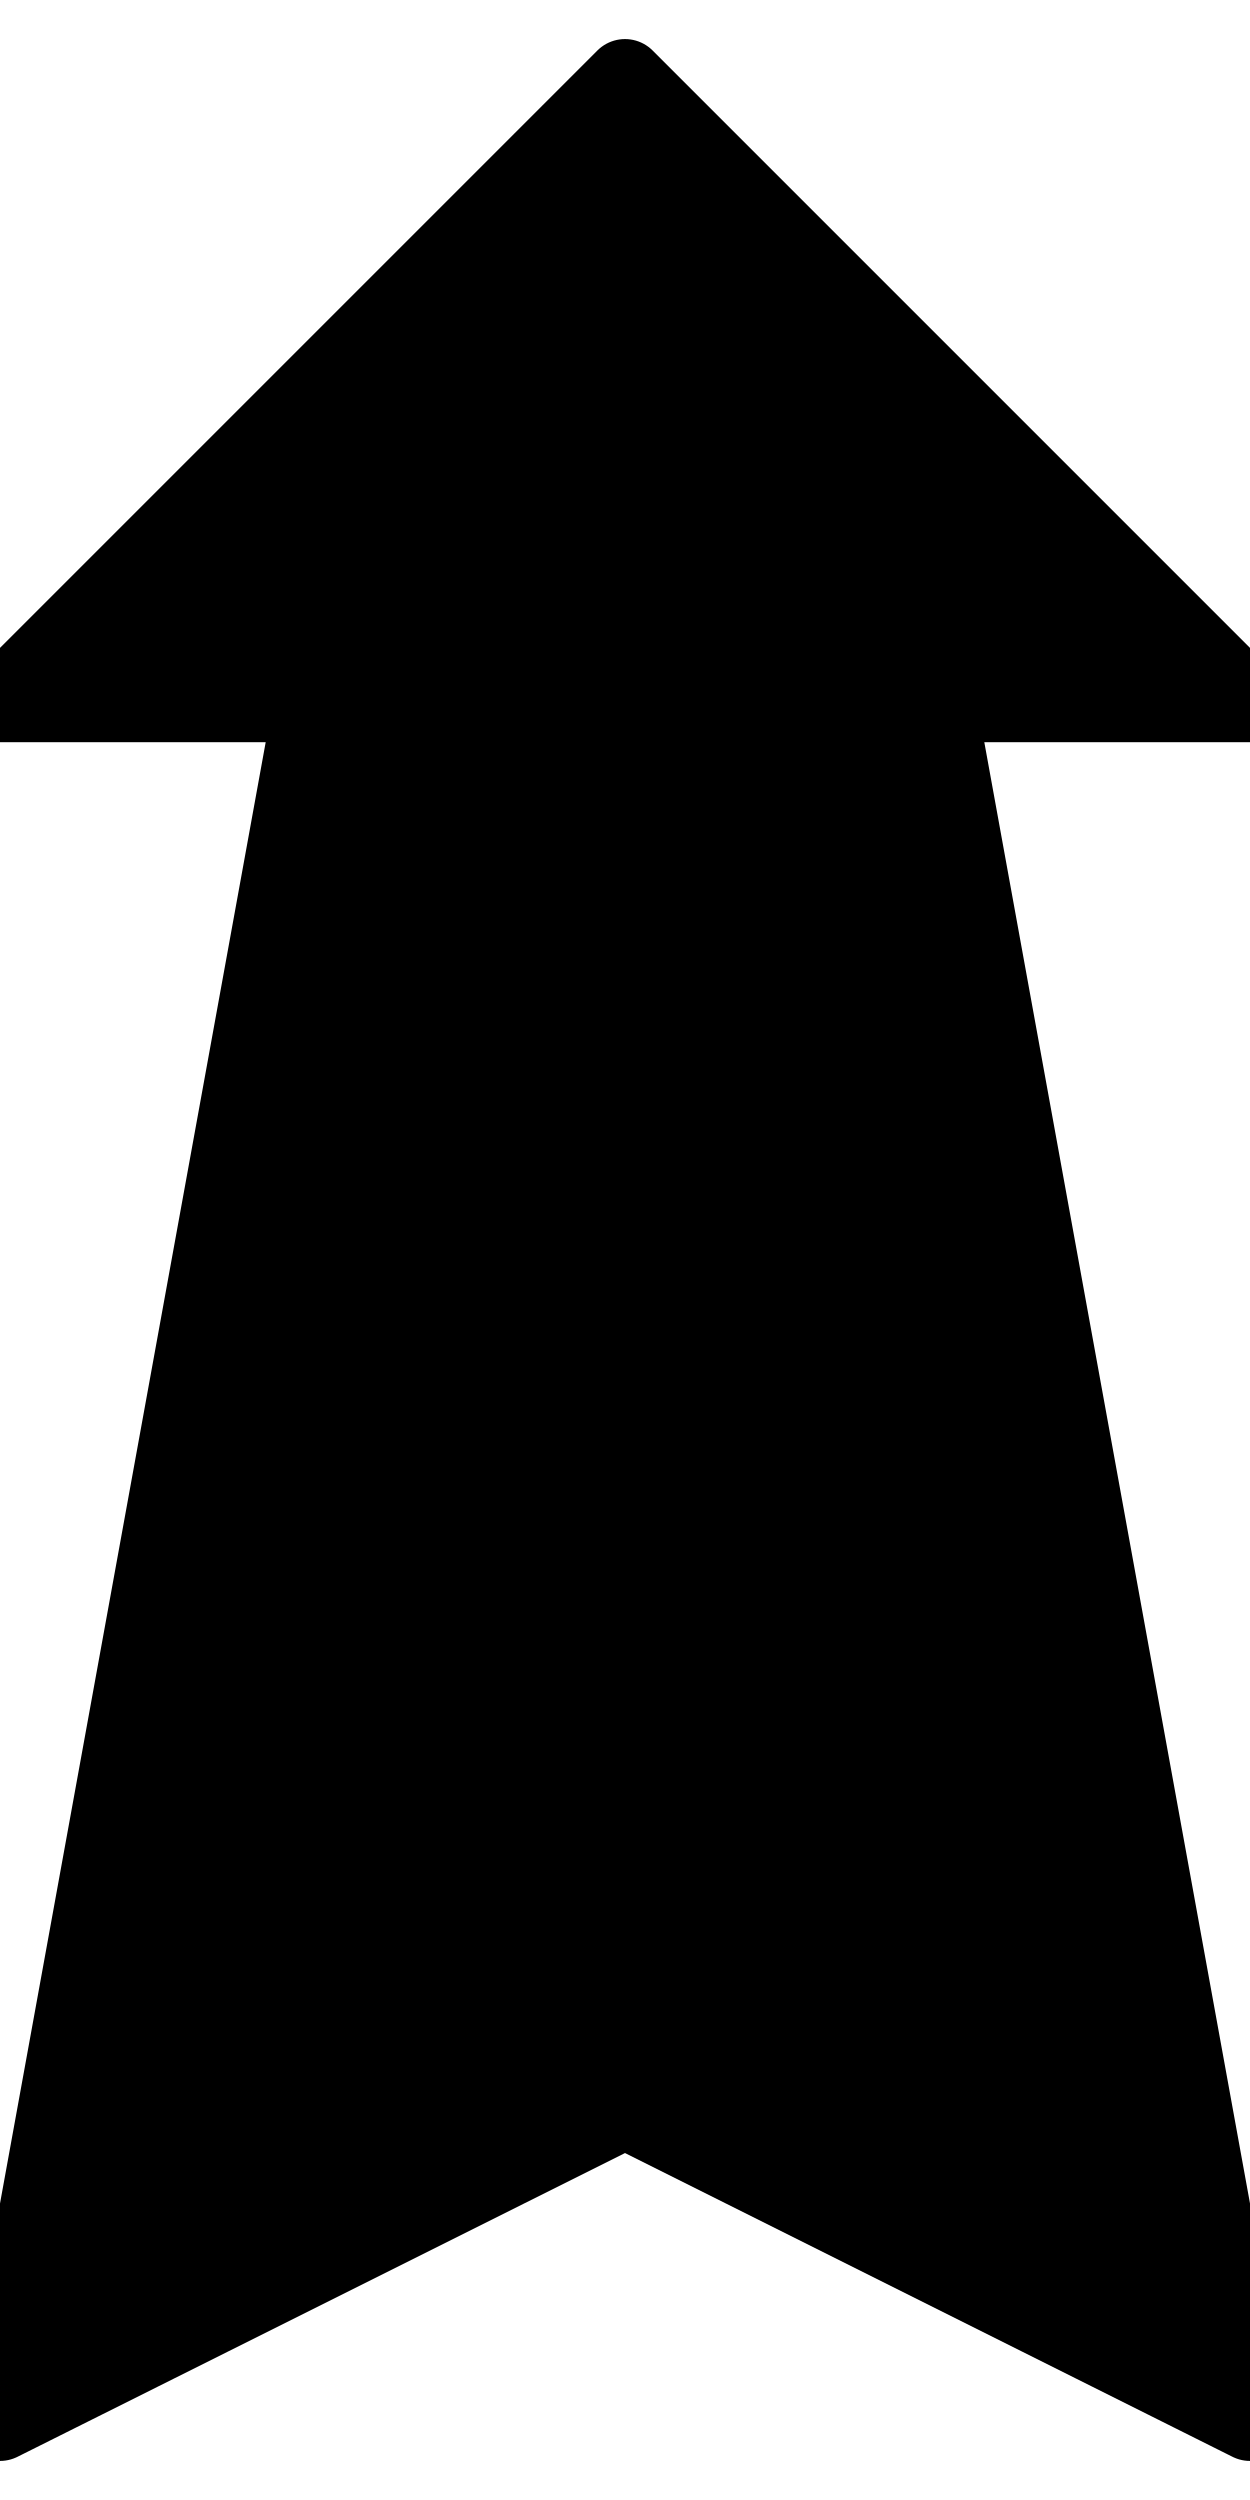
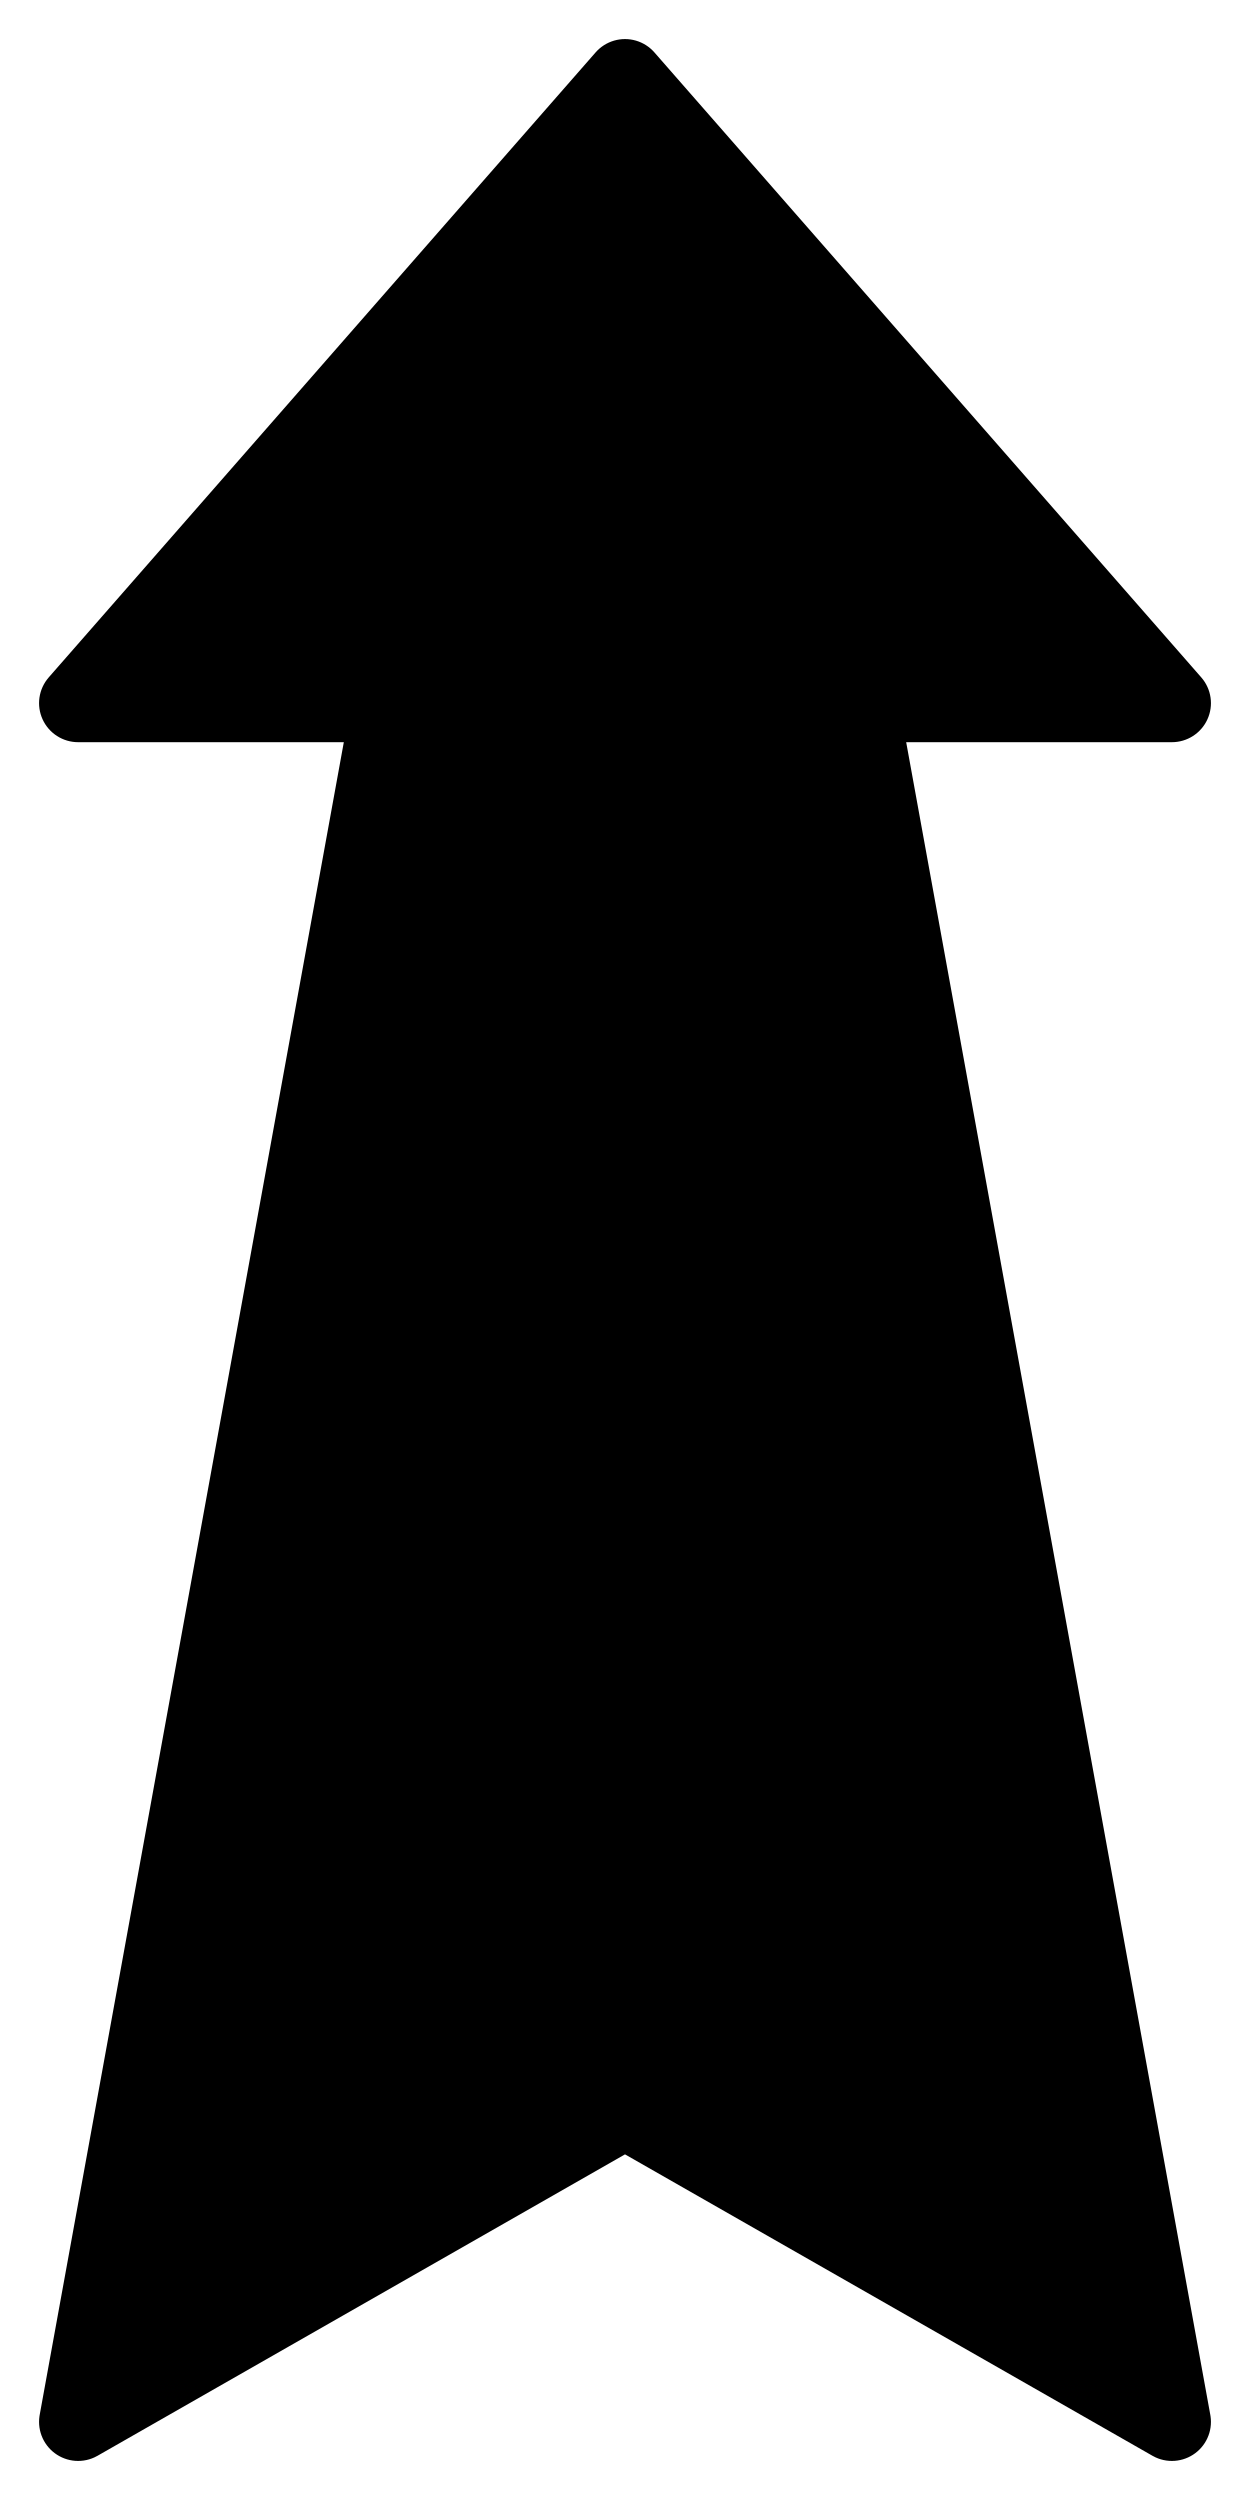
<svg xmlns="http://www.w3.org/2000/svg" height="32" viewBox="0 0 16 32" width="16" id="rnbd">
-   <path d="M8,1    l8,8 l-4,0 l4,22 l-8,-4   l-8,4 l4,-22 l-4,0 z" stroke="black" stroke-linejoin="round" stroke-width="1" fill="black" />
+   <path d="M8,1    l7,8 l-4,0 l4,22 l-7,-4   l-7,4 l4,-22 l-4,0 z" stroke="black" stroke-linejoin="round" stroke-width="1" fill="black" />
</svg>
